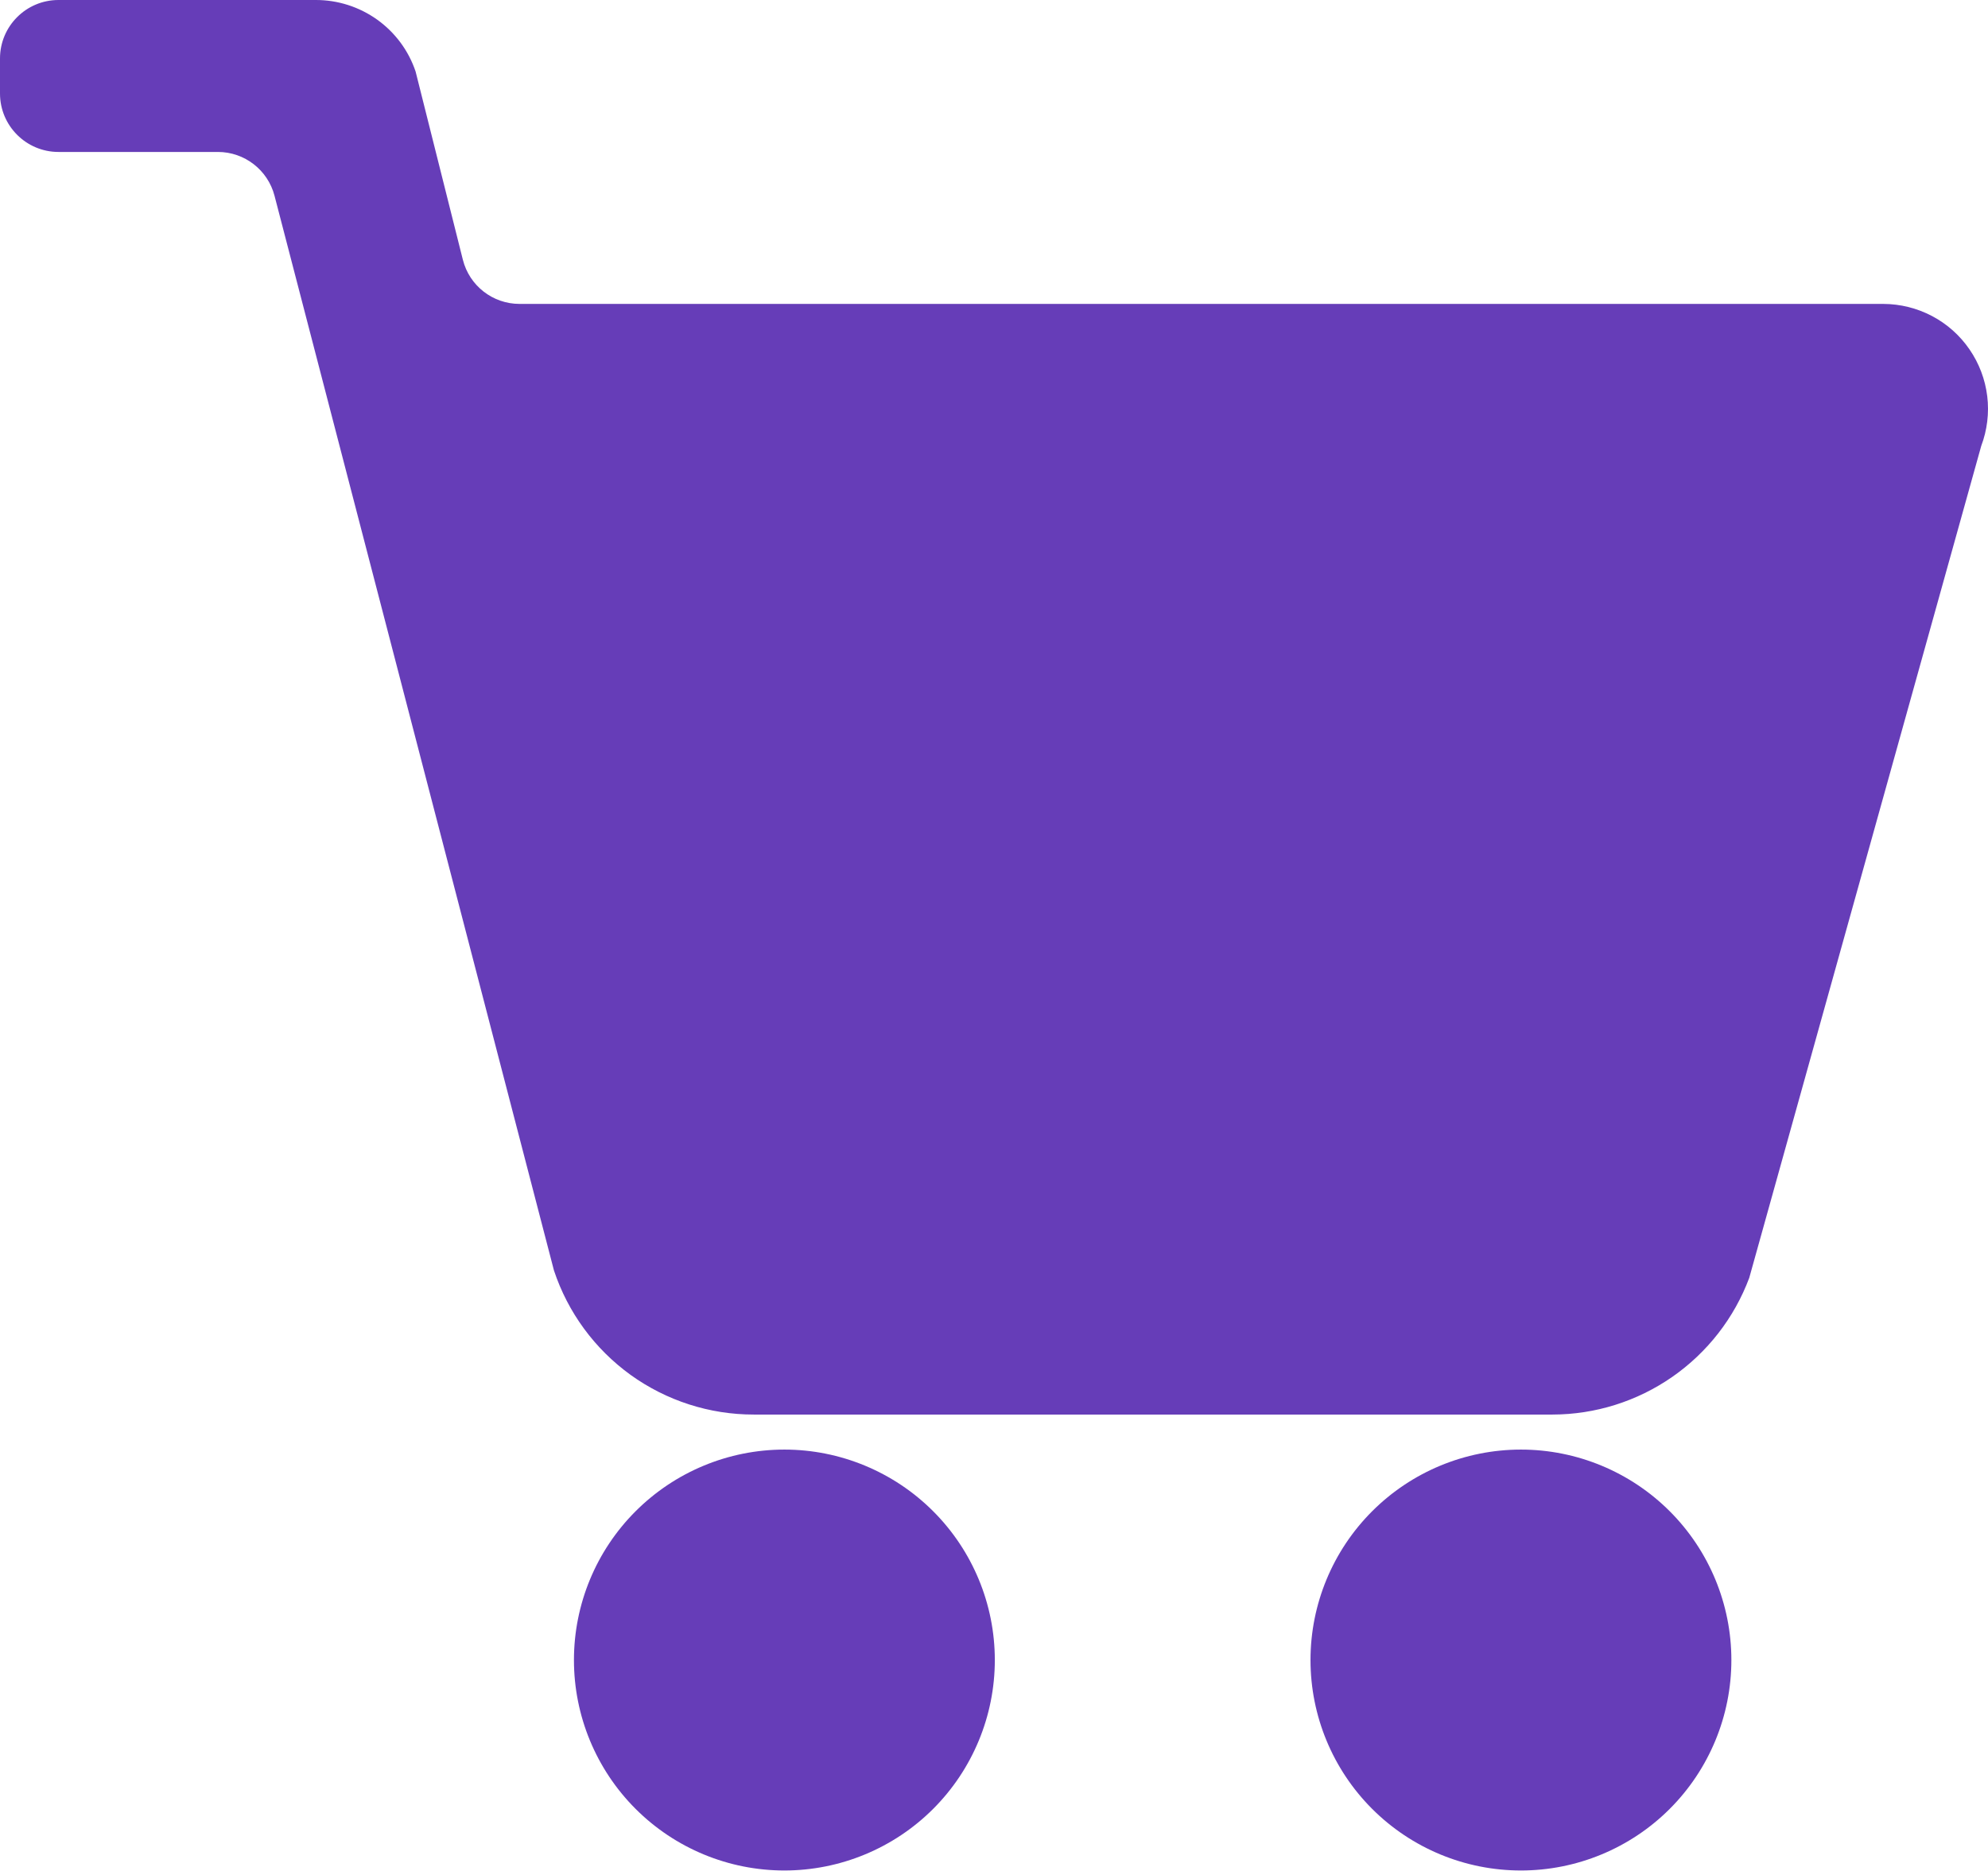
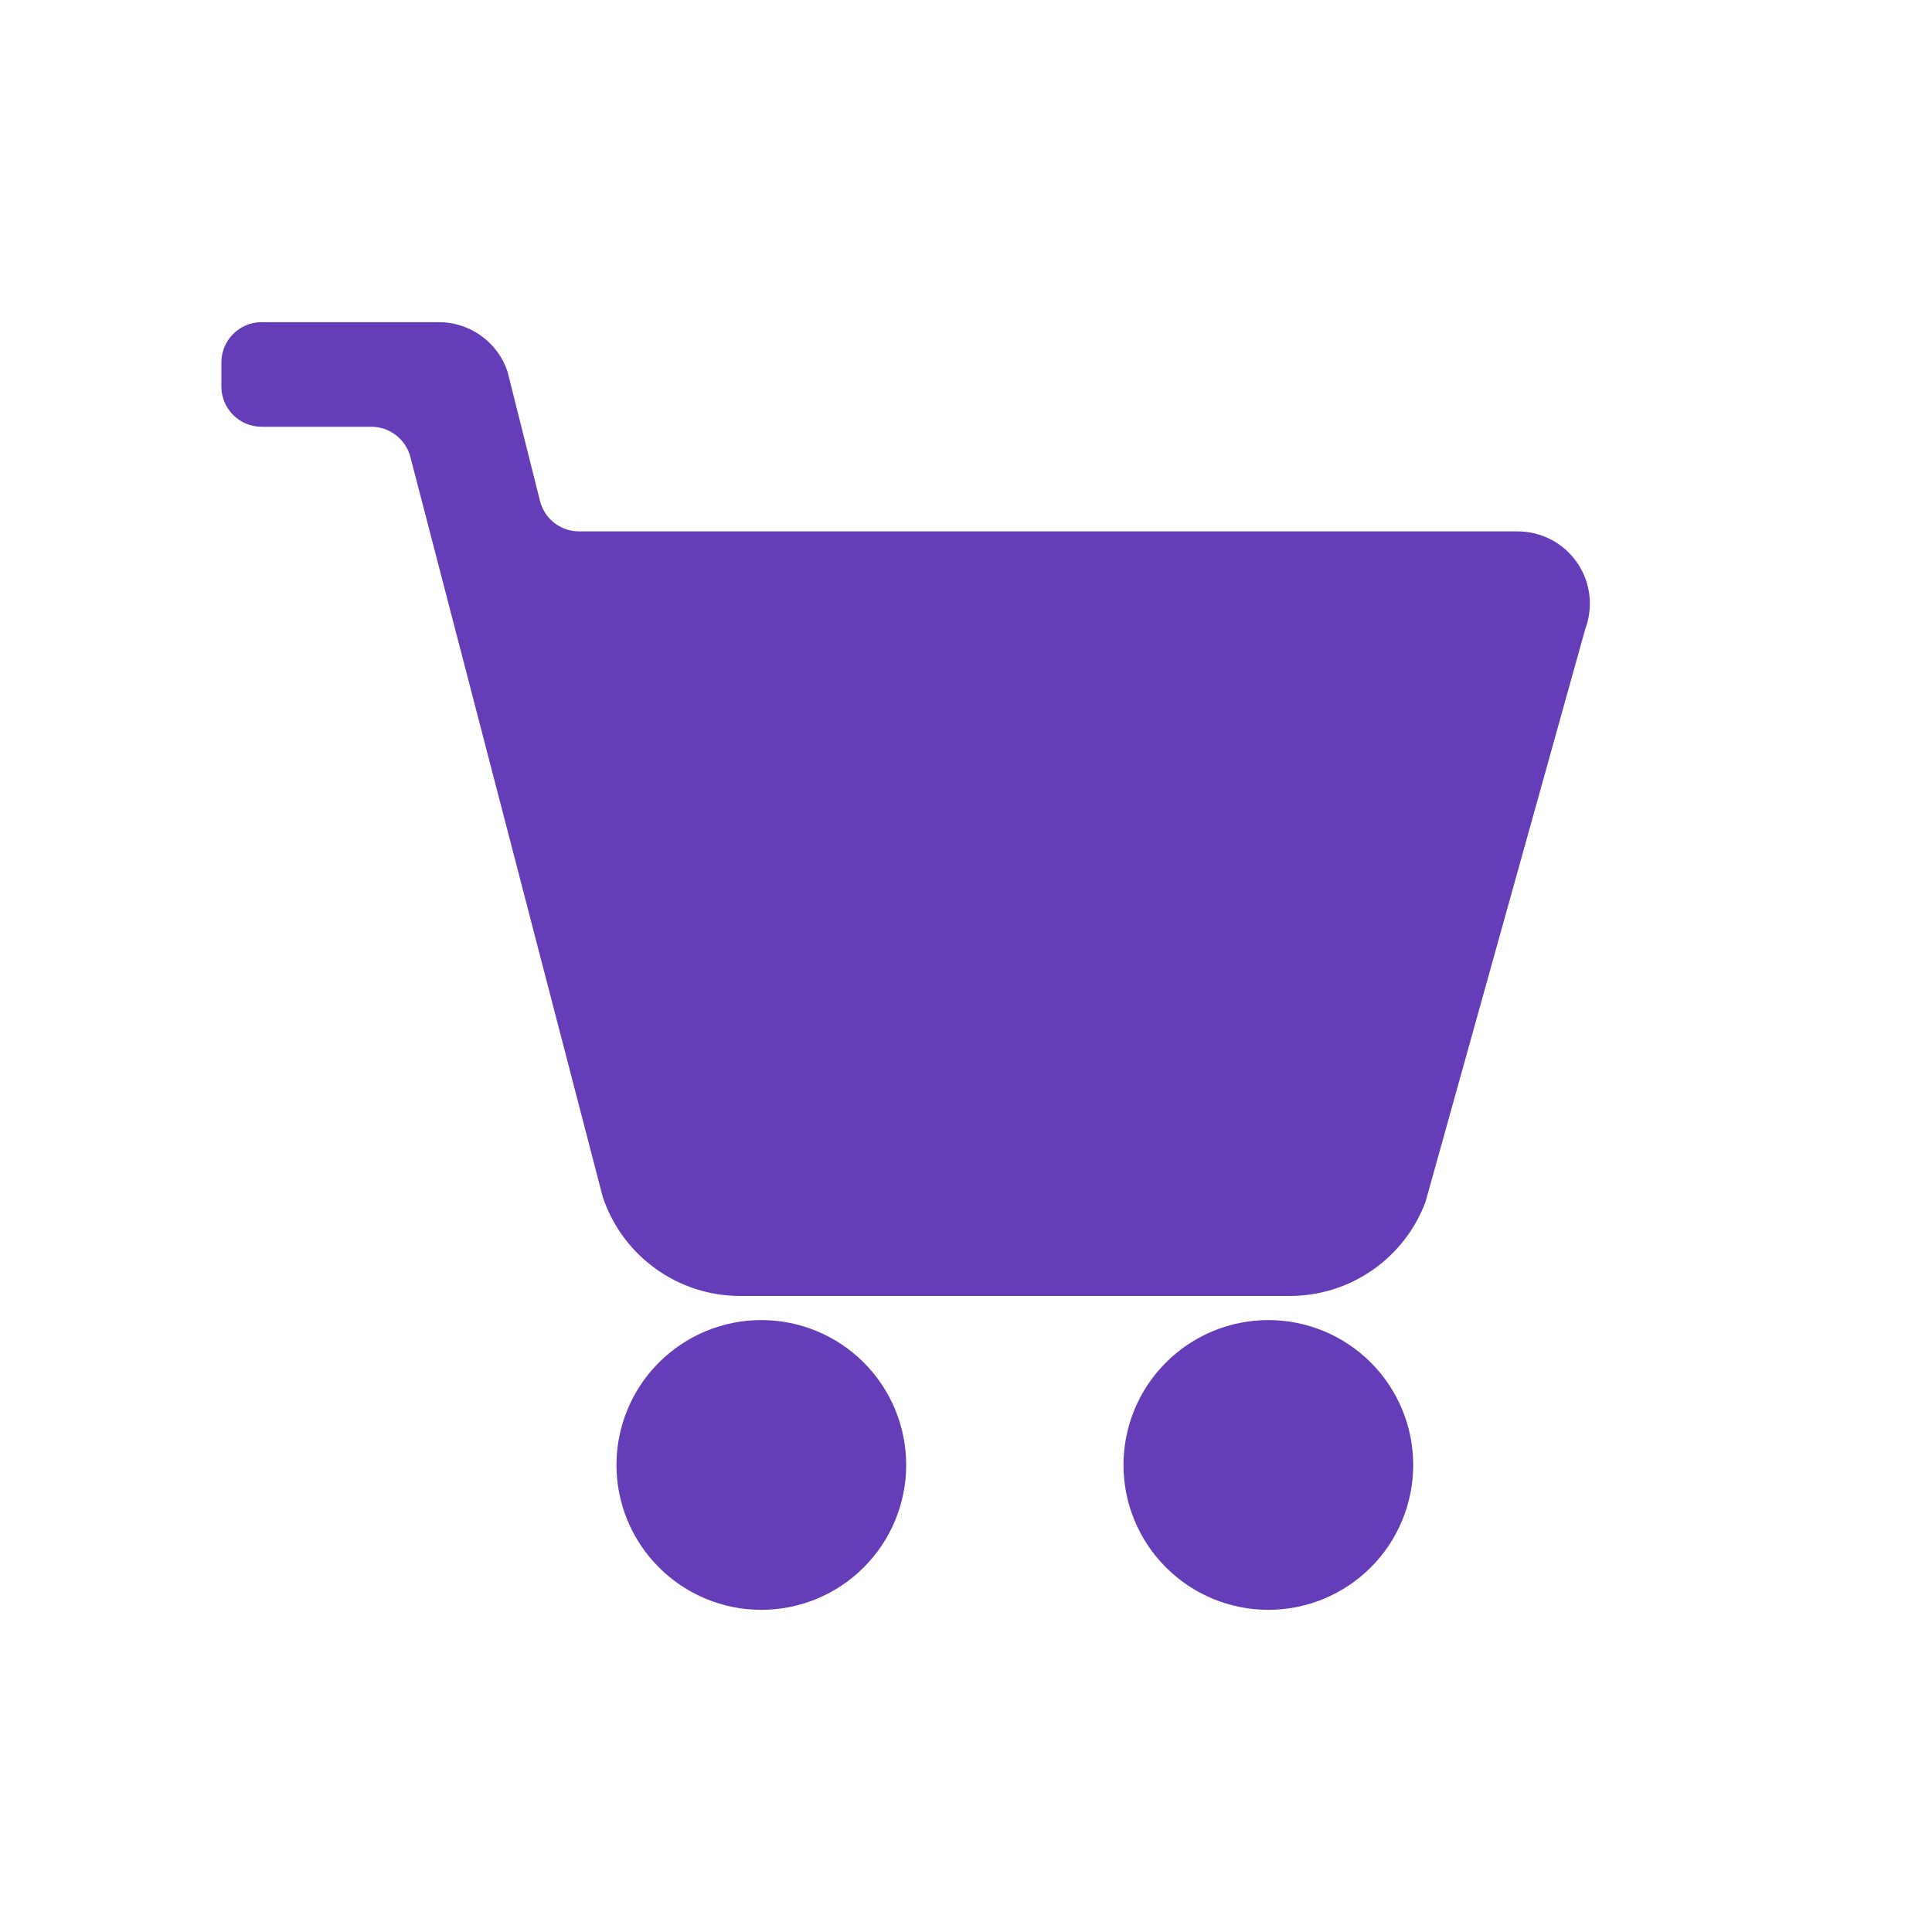
- <svg xmlns="http://www.w3.org/2000/svg" width="34" height="32" viewBox="0 0 34 32" fill="none">
-   <path d="M32.21 5.198H8.886C8.427 5.198 8.028 4.887 7.916 4.442L7.108 1.224C6.988 0.866 6.758 0.556 6.451 0.336C6.144 0.117 5.776 -0.001 5.399 5.99899e-06H1C0.448 5.99899e-06 0 0.448 0 1L0 1.599C0 2.151 0.448 2.599 1 2.599H3.727C4.182 2.599 4.58 2.907 4.695 3.348L9.474 21.729C9.712 22.447 10.171 23.072 10.784 23.515C11.398 23.957 12.136 24.195 12.893 24.194H26.552C27.284 24.193 27.998 23.968 28.6 23.55C29.201 23.132 29.661 22.541 29.917 21.855L33.884 7.628C33.986 7.357 34.022 7.064 33.987 6.777C33.952 6.489 33.848 6.214 33.683 5.975C33.519 5.736 33.299 5.54 33.042 5.405C32.786 5.27 32.5 5.199 32.21 5.198ZM13.415 24.793C12.46 24.793 11.545 25.173 10.87 25.848C10.195 26.523 9.816 27.438 9.816 28.393C9.816 29.347 10.195 30.263 10.87 30.938C11.545 31.613 12.46 31.992 13.415 31.992C14.369 31.992 15.285 31.613 15.96 30.938C16.635 30.263 17.014 29.347 17.014 28.393C17.014 27.438 16.635 26.523 15.96 25.848C15.285 25.173 14.369 24.793 13.415 24.793ZM26.012 24.793C25.057 24.793 24.142 25.173 23.467 25.848C22.792 26.523 22.413 27.438 22.413 28.393C22.413 29.347 22.792 30.263 23.467 30.938C24.142 31.613 25.057 31.992 26.012 31.992C26.966 31.992 27.882 31.613 28.557 30.938C29.232 30.263 29.611 29.347 29.611 28.393C29.611 27.438 29.232 26.523 28.557 25.848C27.882 25.173 26.966 24.793 26.012 24.793Z" fill="#663DB8" />
+ <svg xmlns="http://www.w3.org/2000/svg" width="48" height="48" viewBox="0 0 48 48" fill="none">
+   <path d="M37.71 13.202H14.386C13.927 13.202 13.528 12.89 13.416 12.446L12.608 9.228C12.488 8.87 12.258 8.56 11.951 8.34C11.644 8.121 11.276 8.003 10.899 8.004H6.5C5.948 8.004 5.5 8.452 5.5 9.004L5.5 9.603C5.5 10.155 5.948 10.603 6.5 10.603H9.227C9.682 10.603 10.08 10.911 10.195 11.351L14.974 29.733C15.212 30.451 15.671 31.076 16.285 31.518C16.898 31.961 17.636 32.199 18.393 32.198H32.052C32.784 32.197 33.498 31.972 34.1 31.554C34.701 31.136 35.161 30.545 35.417 29.859L39.384 15.632C39.486 15.361 39.522 15.068 39.487 14.78C39.452 14.493 39.348 14.217 39.183 13.979C39.019 13.74 38.799 13.544 38.542 13.409C38.286 13.274 38 13.203 37.71 13.202ZM18.915 32.797C17.96 32.797 17.045 33.176 16.37 33.852C15.695 34.526 15.316 35.442 15.316 36.397C15.316 37.351 15.695 38.267 16.37 38.941C17.045 39.617 17.96 39.996 18.915 39.996C19.869 39.996 20.785 39.617 21.46 38.941C22.135 38.267 22.514 37.351 22.514 36.397C22.514 35.442 22.135 34.526 21.46 33.852C20.785 33.176 19.869 32.797 18.915 32.797ZM31.512 32.797C30.557 32.797 29.642 33.176 28.967 33.852C28.292 34.526 27.913 35.442 27.913 36.397C27.913 37.351 28.292 38.267 28.967 38.941C29.642 39.617 30.557 39.996 31.512 39.996C32.466 39.996 33.382 39.617 34.057 38.941C34.732 38.267 35.111 37.351 35.111 36.397C35.111 35.442 34.732 34.526 34.057 33.852C33.382 33.176 32.466 32.797 31.512 32.797Z" fill="#663DB8" />
</svg>
